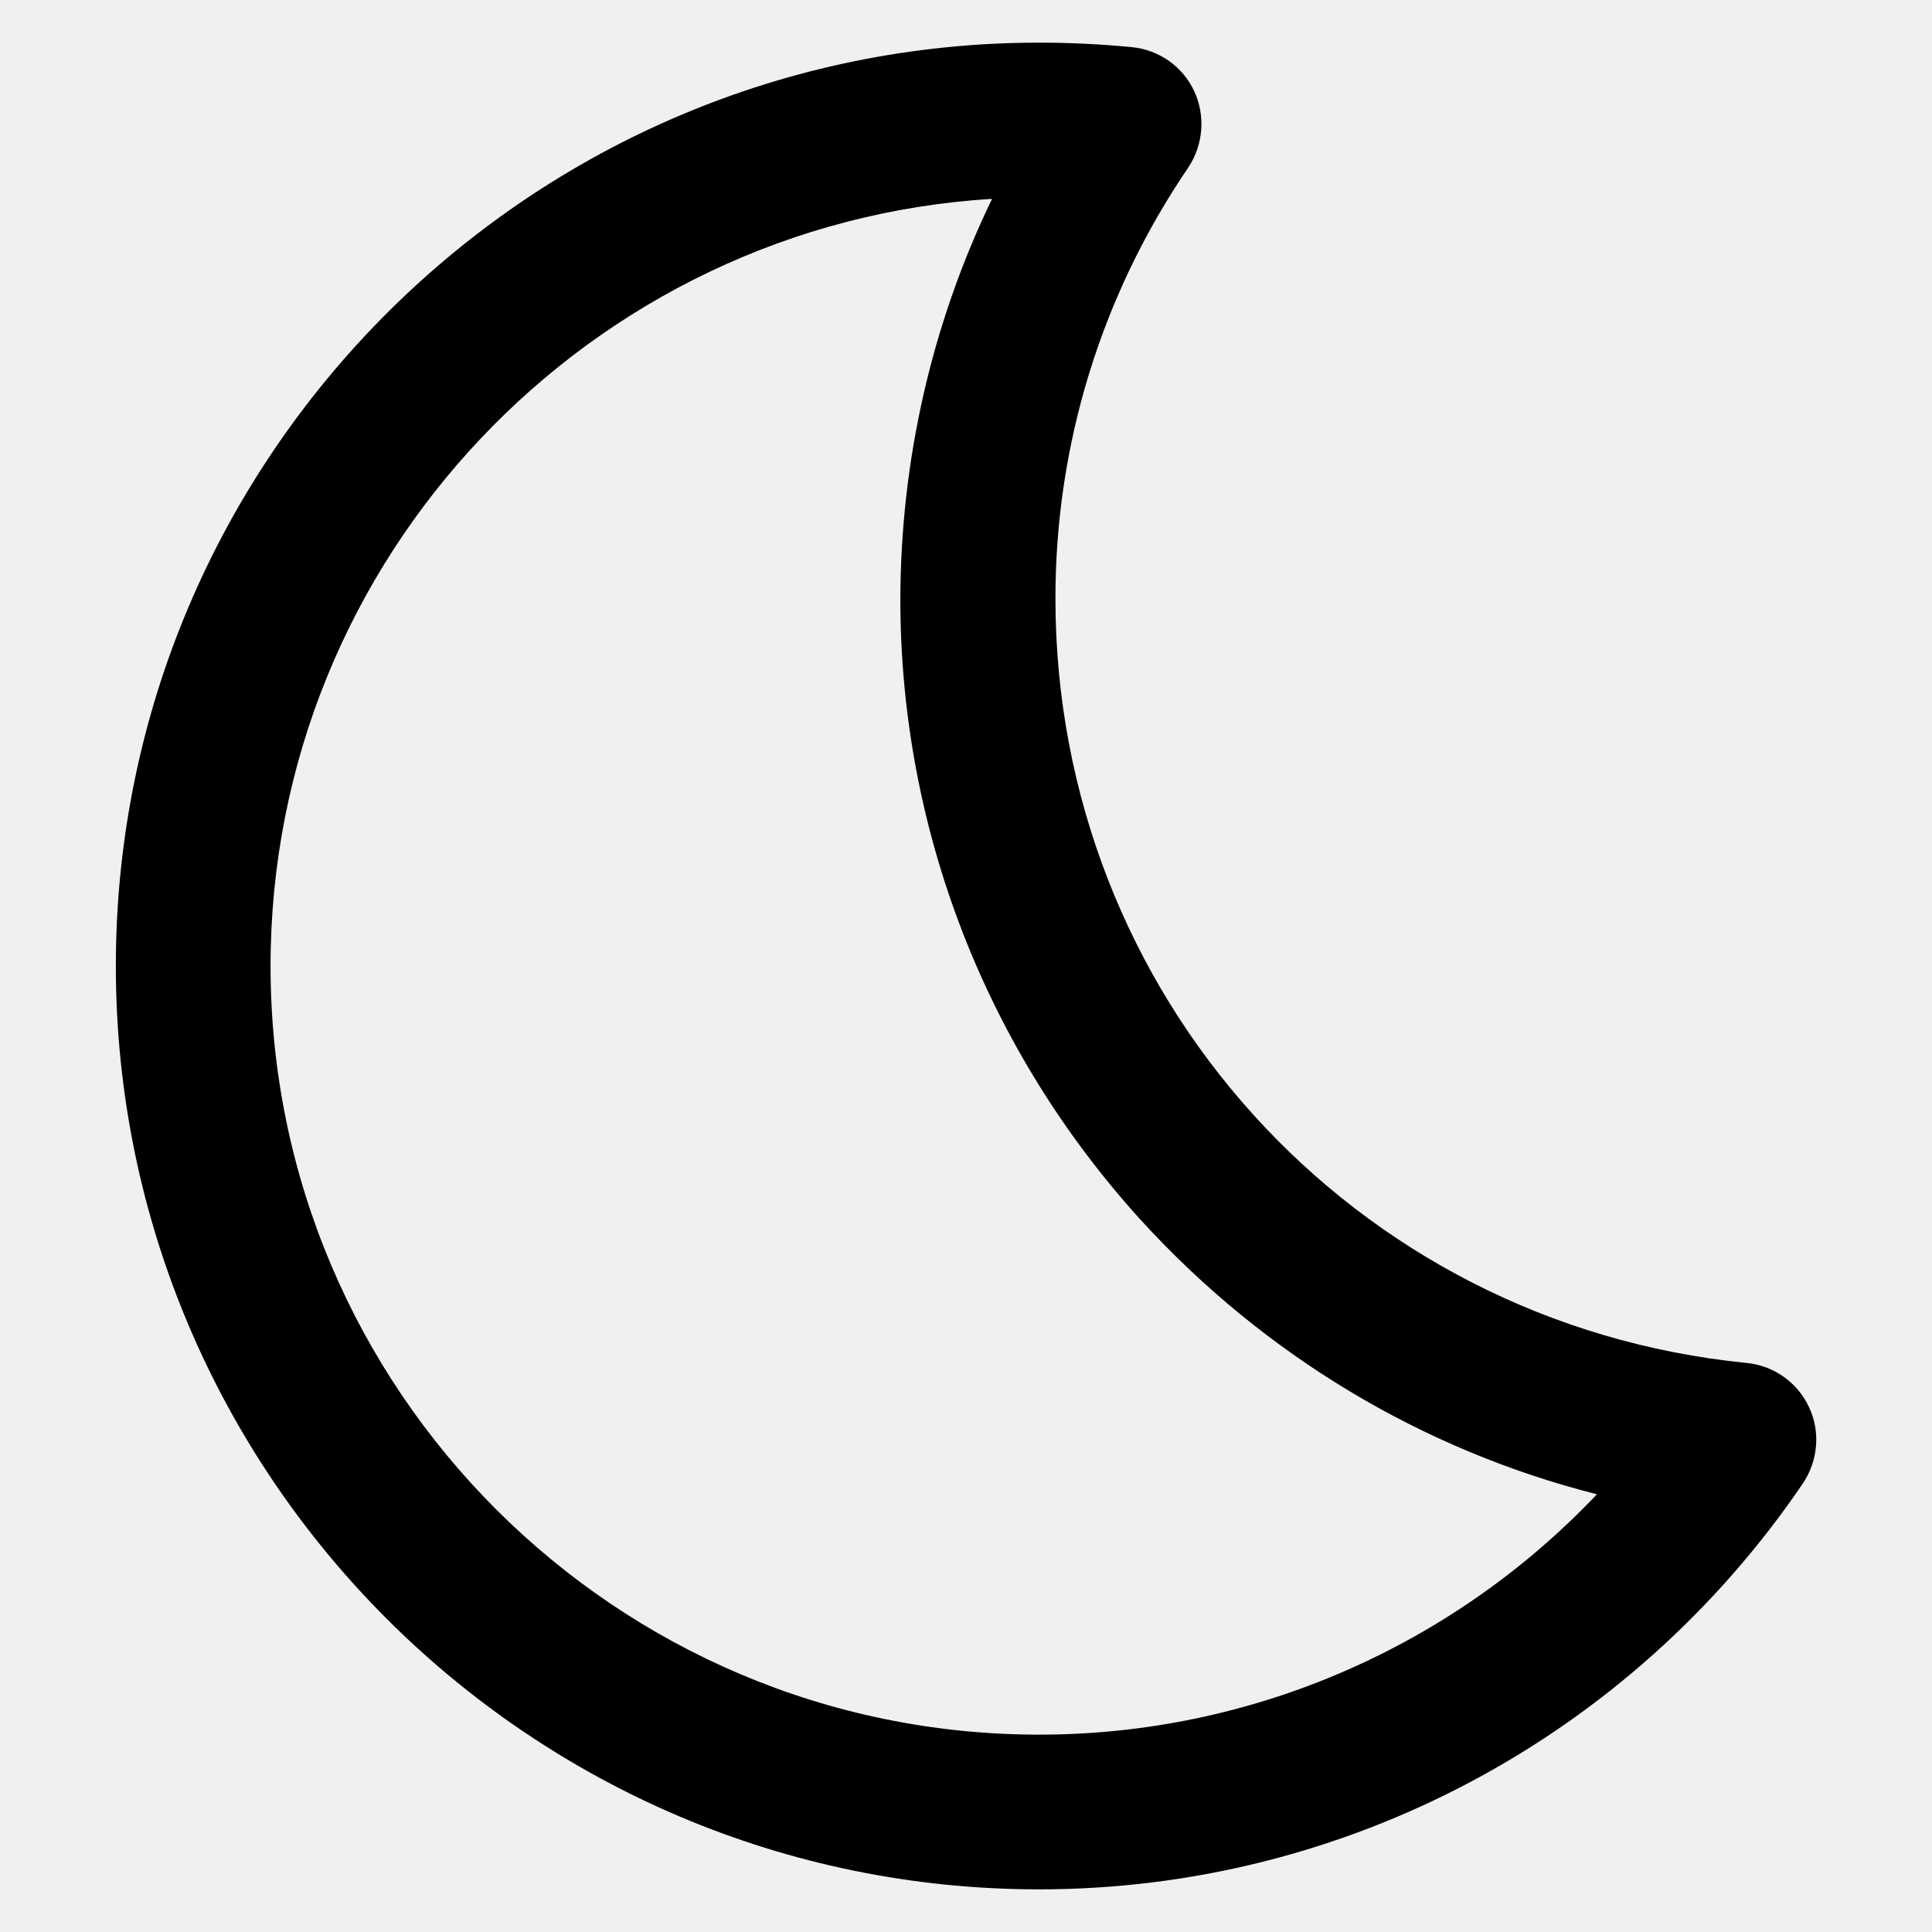
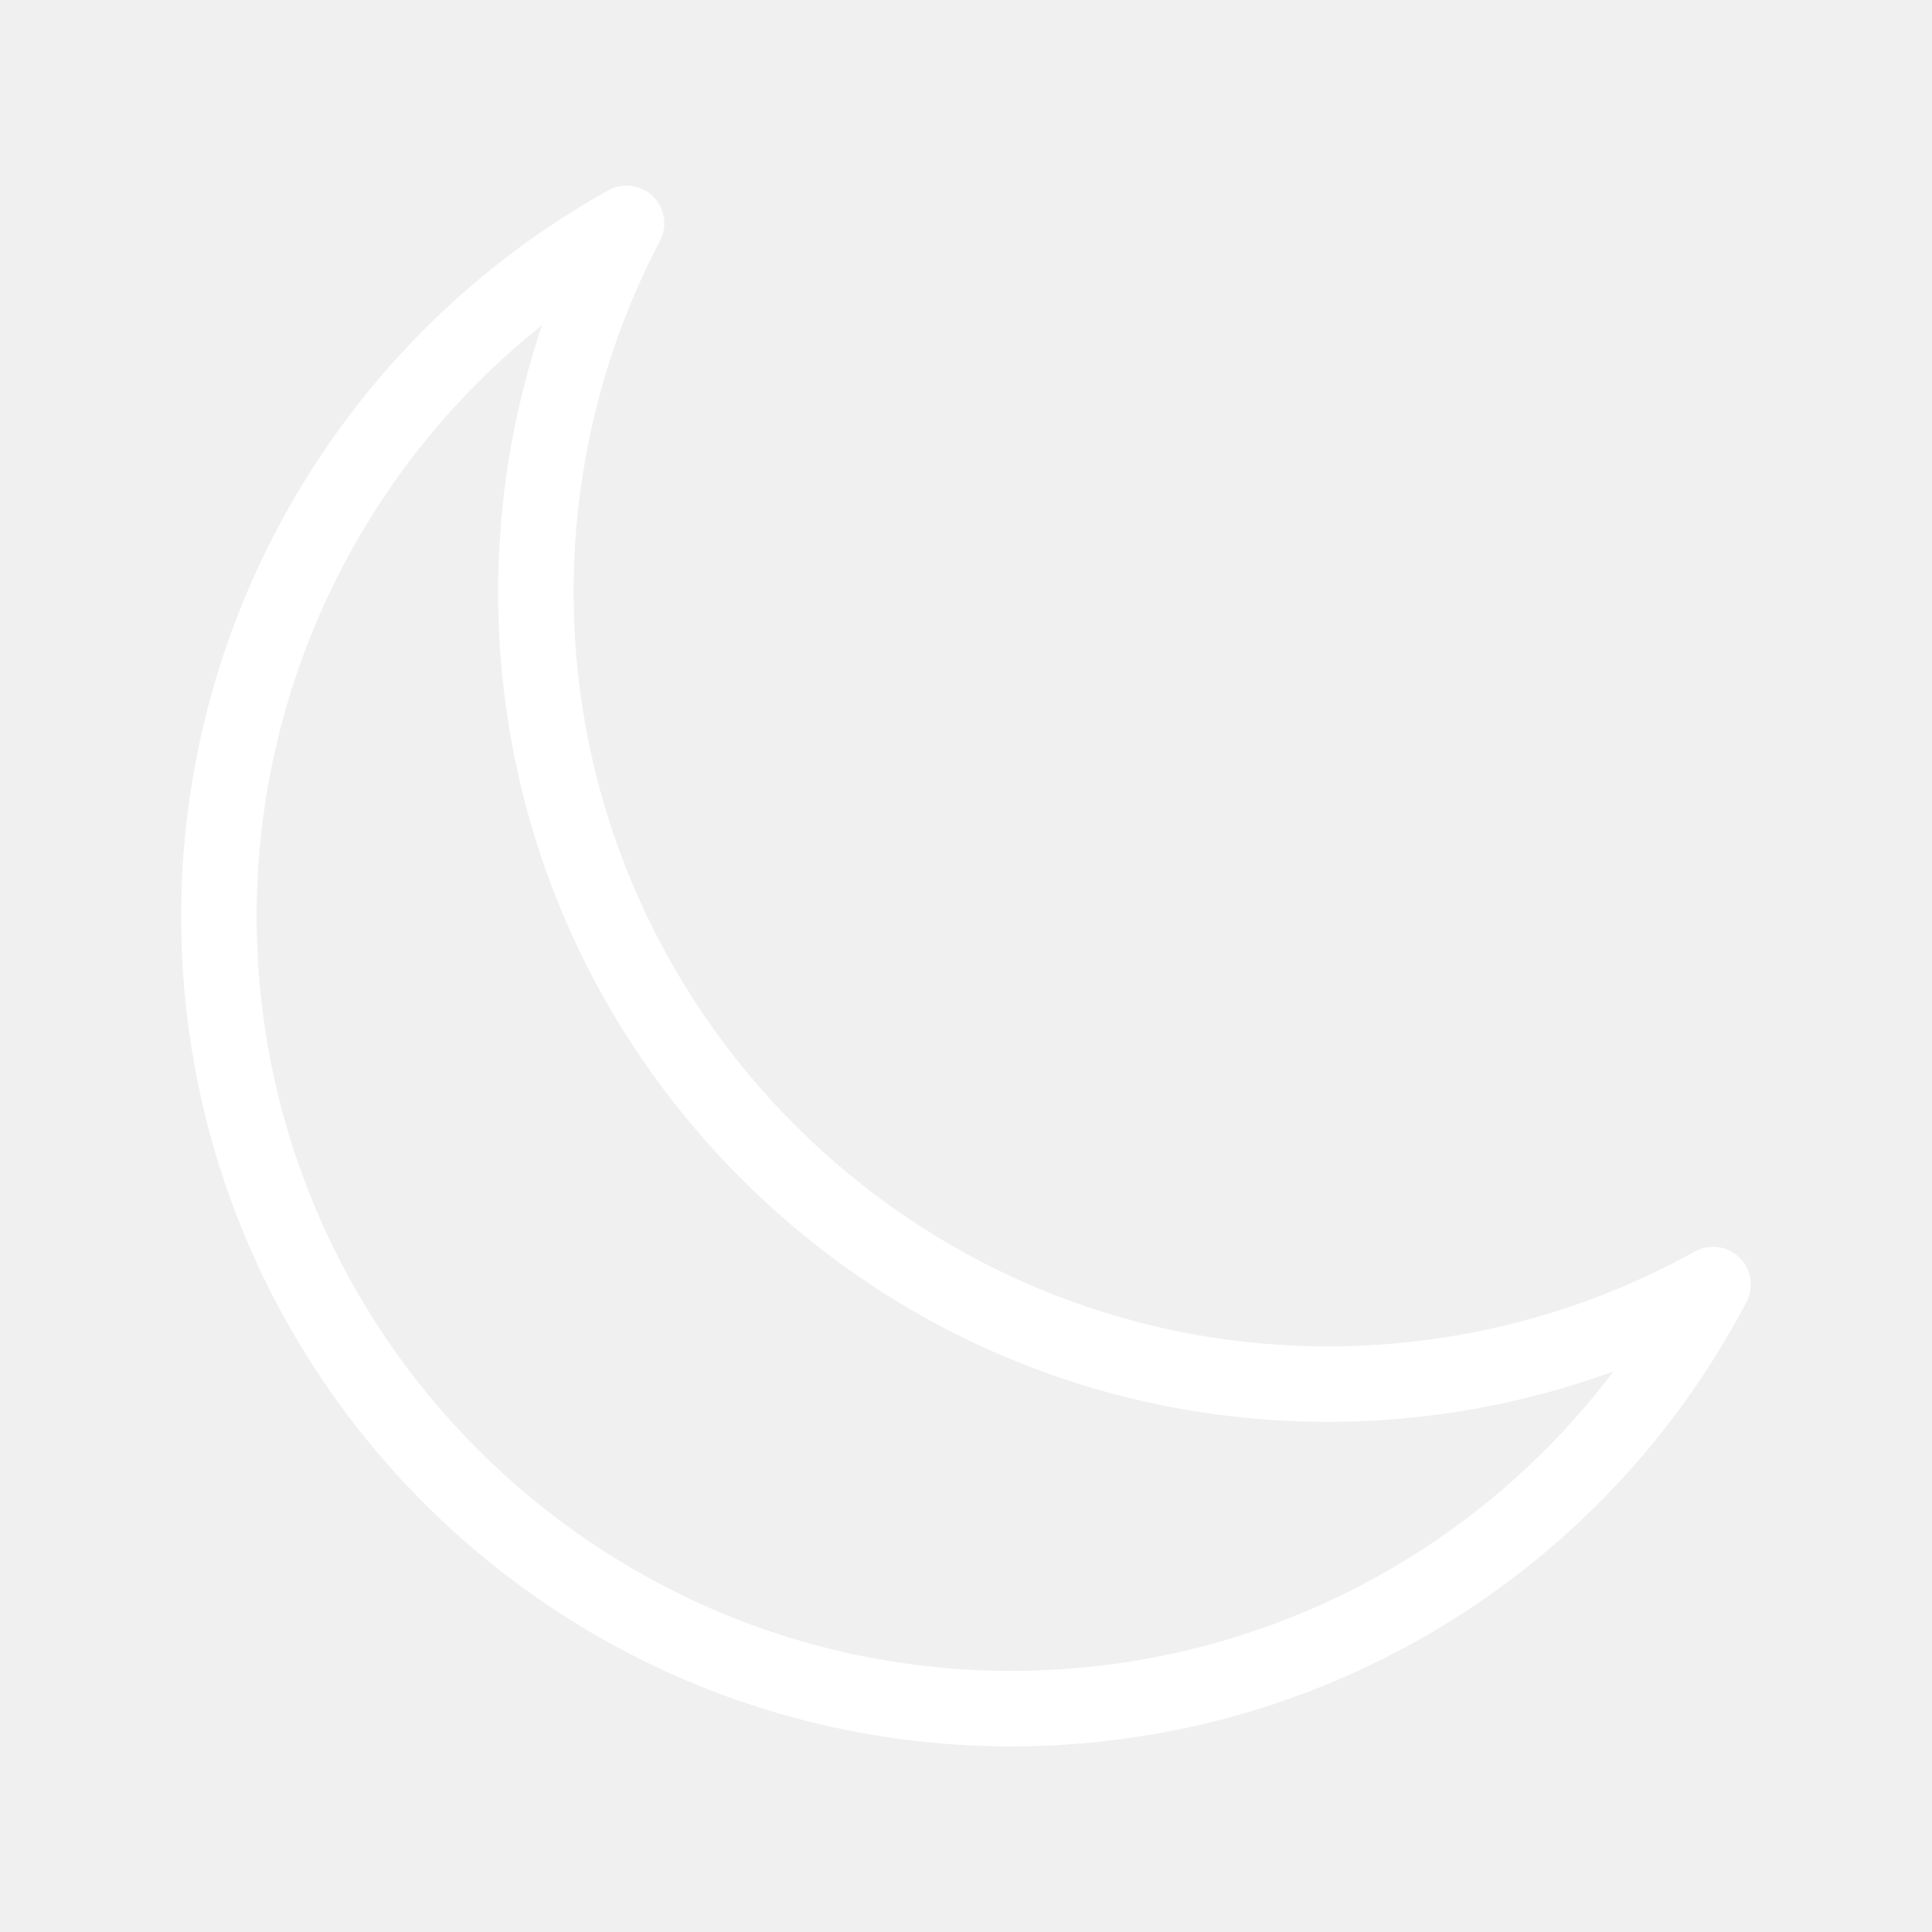
- <svg xmlns="http://www.w3.org/2000/svg" version="1.1" viewBox="0 0 512 512" enable-background="new 0 0 512 512">
-   <g>
-     <g>
-       <path d="m275.4,500.7c-135,0-244.7-109.8-244.7-244.7 1.06581e-14-134.9 109.8-244.7 244.7-244.7 8.2,0 16.4,0.4 24.6,1.2 7.2,0.7 13.5,5.2 16.5,11.7s2.4,14.2-1.6,20.2c-23,33.8-35.2,73.3-35.2,114.2 0,105 78.7,192.2 183.2,202.6 7.2,0.7 13.5,5.2 16.5,11.7 3.1,6.5 2.4,14.2-1.6,20.2-45.8,67.4-121.4,107.6-202.4,107.6zm-12.5-448c-106.5,6.5-191.2,95.2-191.2,203.3 1.42109e-14,112.3 91.4,203.7 203.7,203.7 56.4,0 109.6-23.4 147.8-63.7-46.2-11.7-88.1-36.8-120.8-72.6-41.1-45.2-63.8-103.6-63.8-164.6 0.1-37.1 8.4-73.2 24.3-106.1z" />
+ <svg xmlns="http://www.w3.org/2000/svg" version="1.1" viewBox="0 0 172 172">
+   <g fill="none" fill-rule="nonzero" stroke="none" stroke-width="1" stroke-linecap="butt" stroke-linejoin="miter" stroke-miterlimit="10" stroke-dasharray="" stroke-dashoffset="0" font-family="none" font-weight="none" font-size="none" text-anchor="none" style="mix-blend-mode: normal">
+     <path d="M0,172v-172h172v172z" fill="none" />
+     <g fill="#ffffff">
+       <path d="M154.857,111.955c-1.064,-1.038 -2.682,-1.254 -3.981,-0.532c-9.923,5.522 -21.203,8.442 -32.621,8.442c-37.048,0 -67.188,-30.14 -67.188,-67.188c0,-10.867 2.658,-21.665 7.687,-31.227c0.692,-1.315 0.437,-2.929 -0.626,-3.967c-1.063,-1.038 -2.682,-1.255 -3.981,-0.532c-23.45,13.051 -38.018,37.811 -38.018,64.617c0,40.851 33.061,73.906 73.906,73.906c27.537,0 52.615,-15.155 65.446,-39.552c0.692,-1.316 0.437,-2.929 -0.626,-3.967zM90.037,148.755c-37.048,0 -67.188,-30.14 -67.188,-67.188c0,-20.658 9.519,-39.982 25.407,-52.616c-8.66,25.626 -3.013,55.232 17.74,75.985c21.295,21.295 51.789,26.593 77.642,17.158c-12.582,16.666 -32.282,26.66 -53.601,26.66z" />
    </g>
  </g>
</svg>
